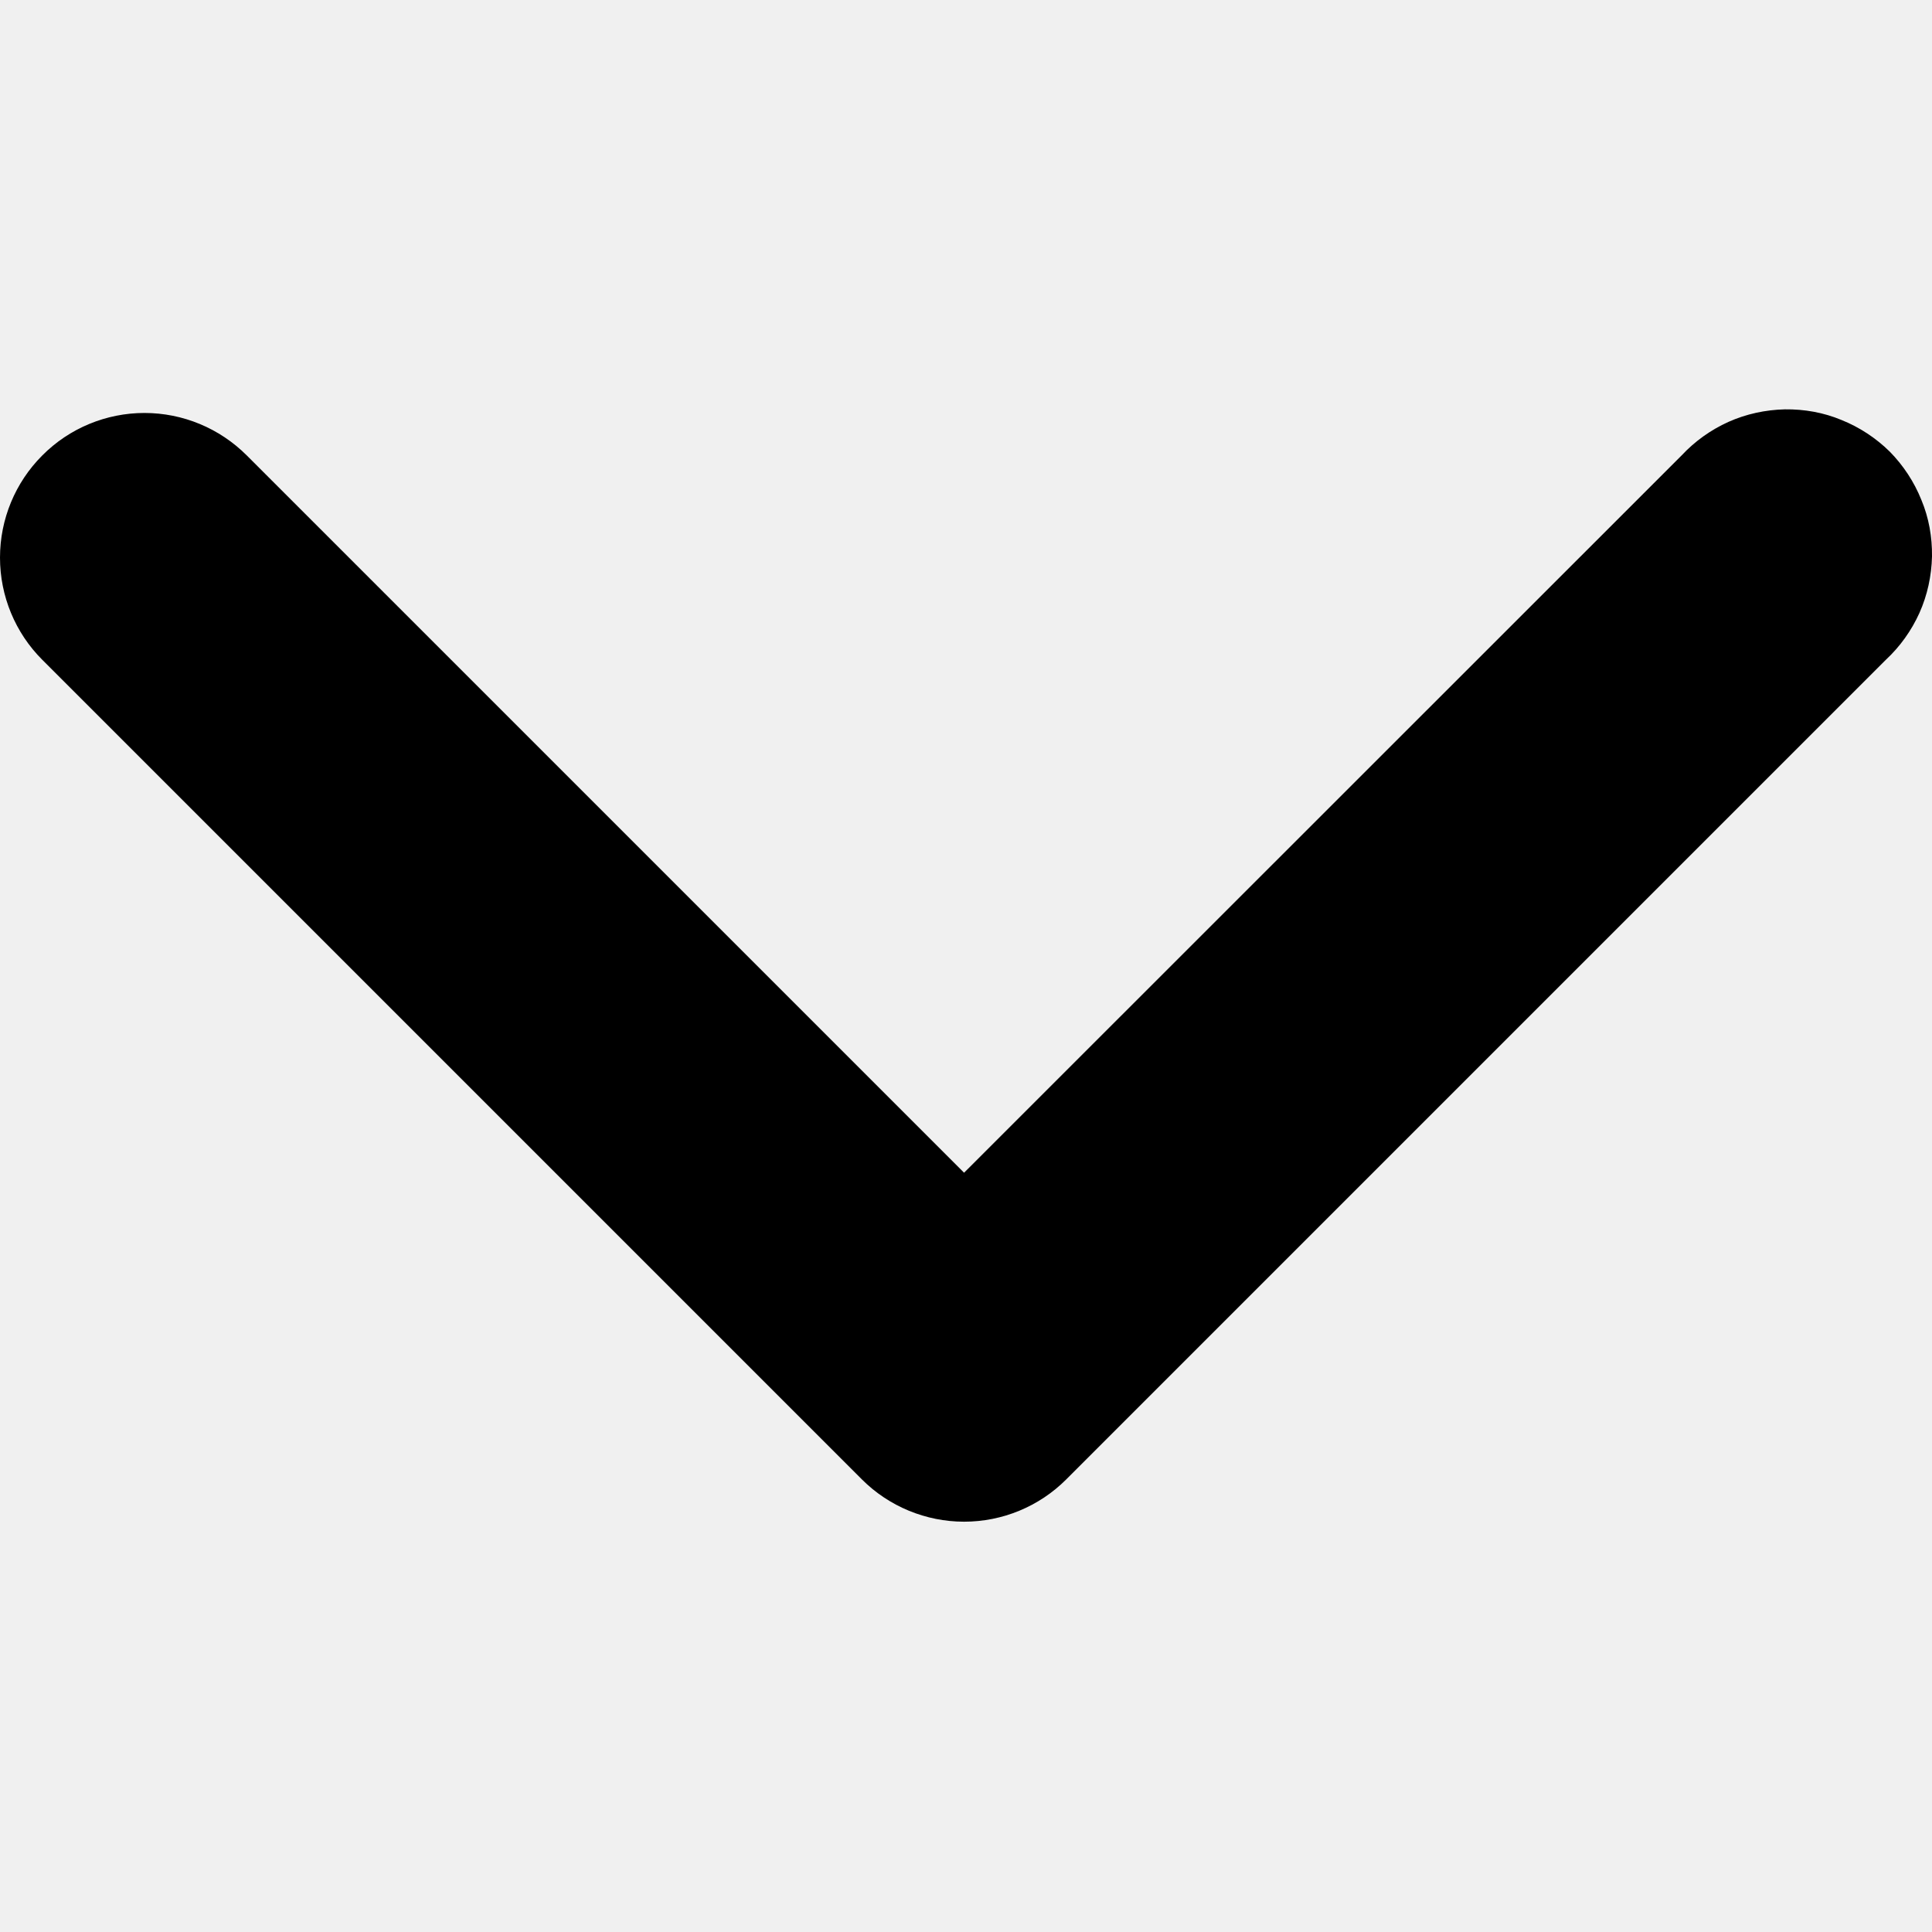
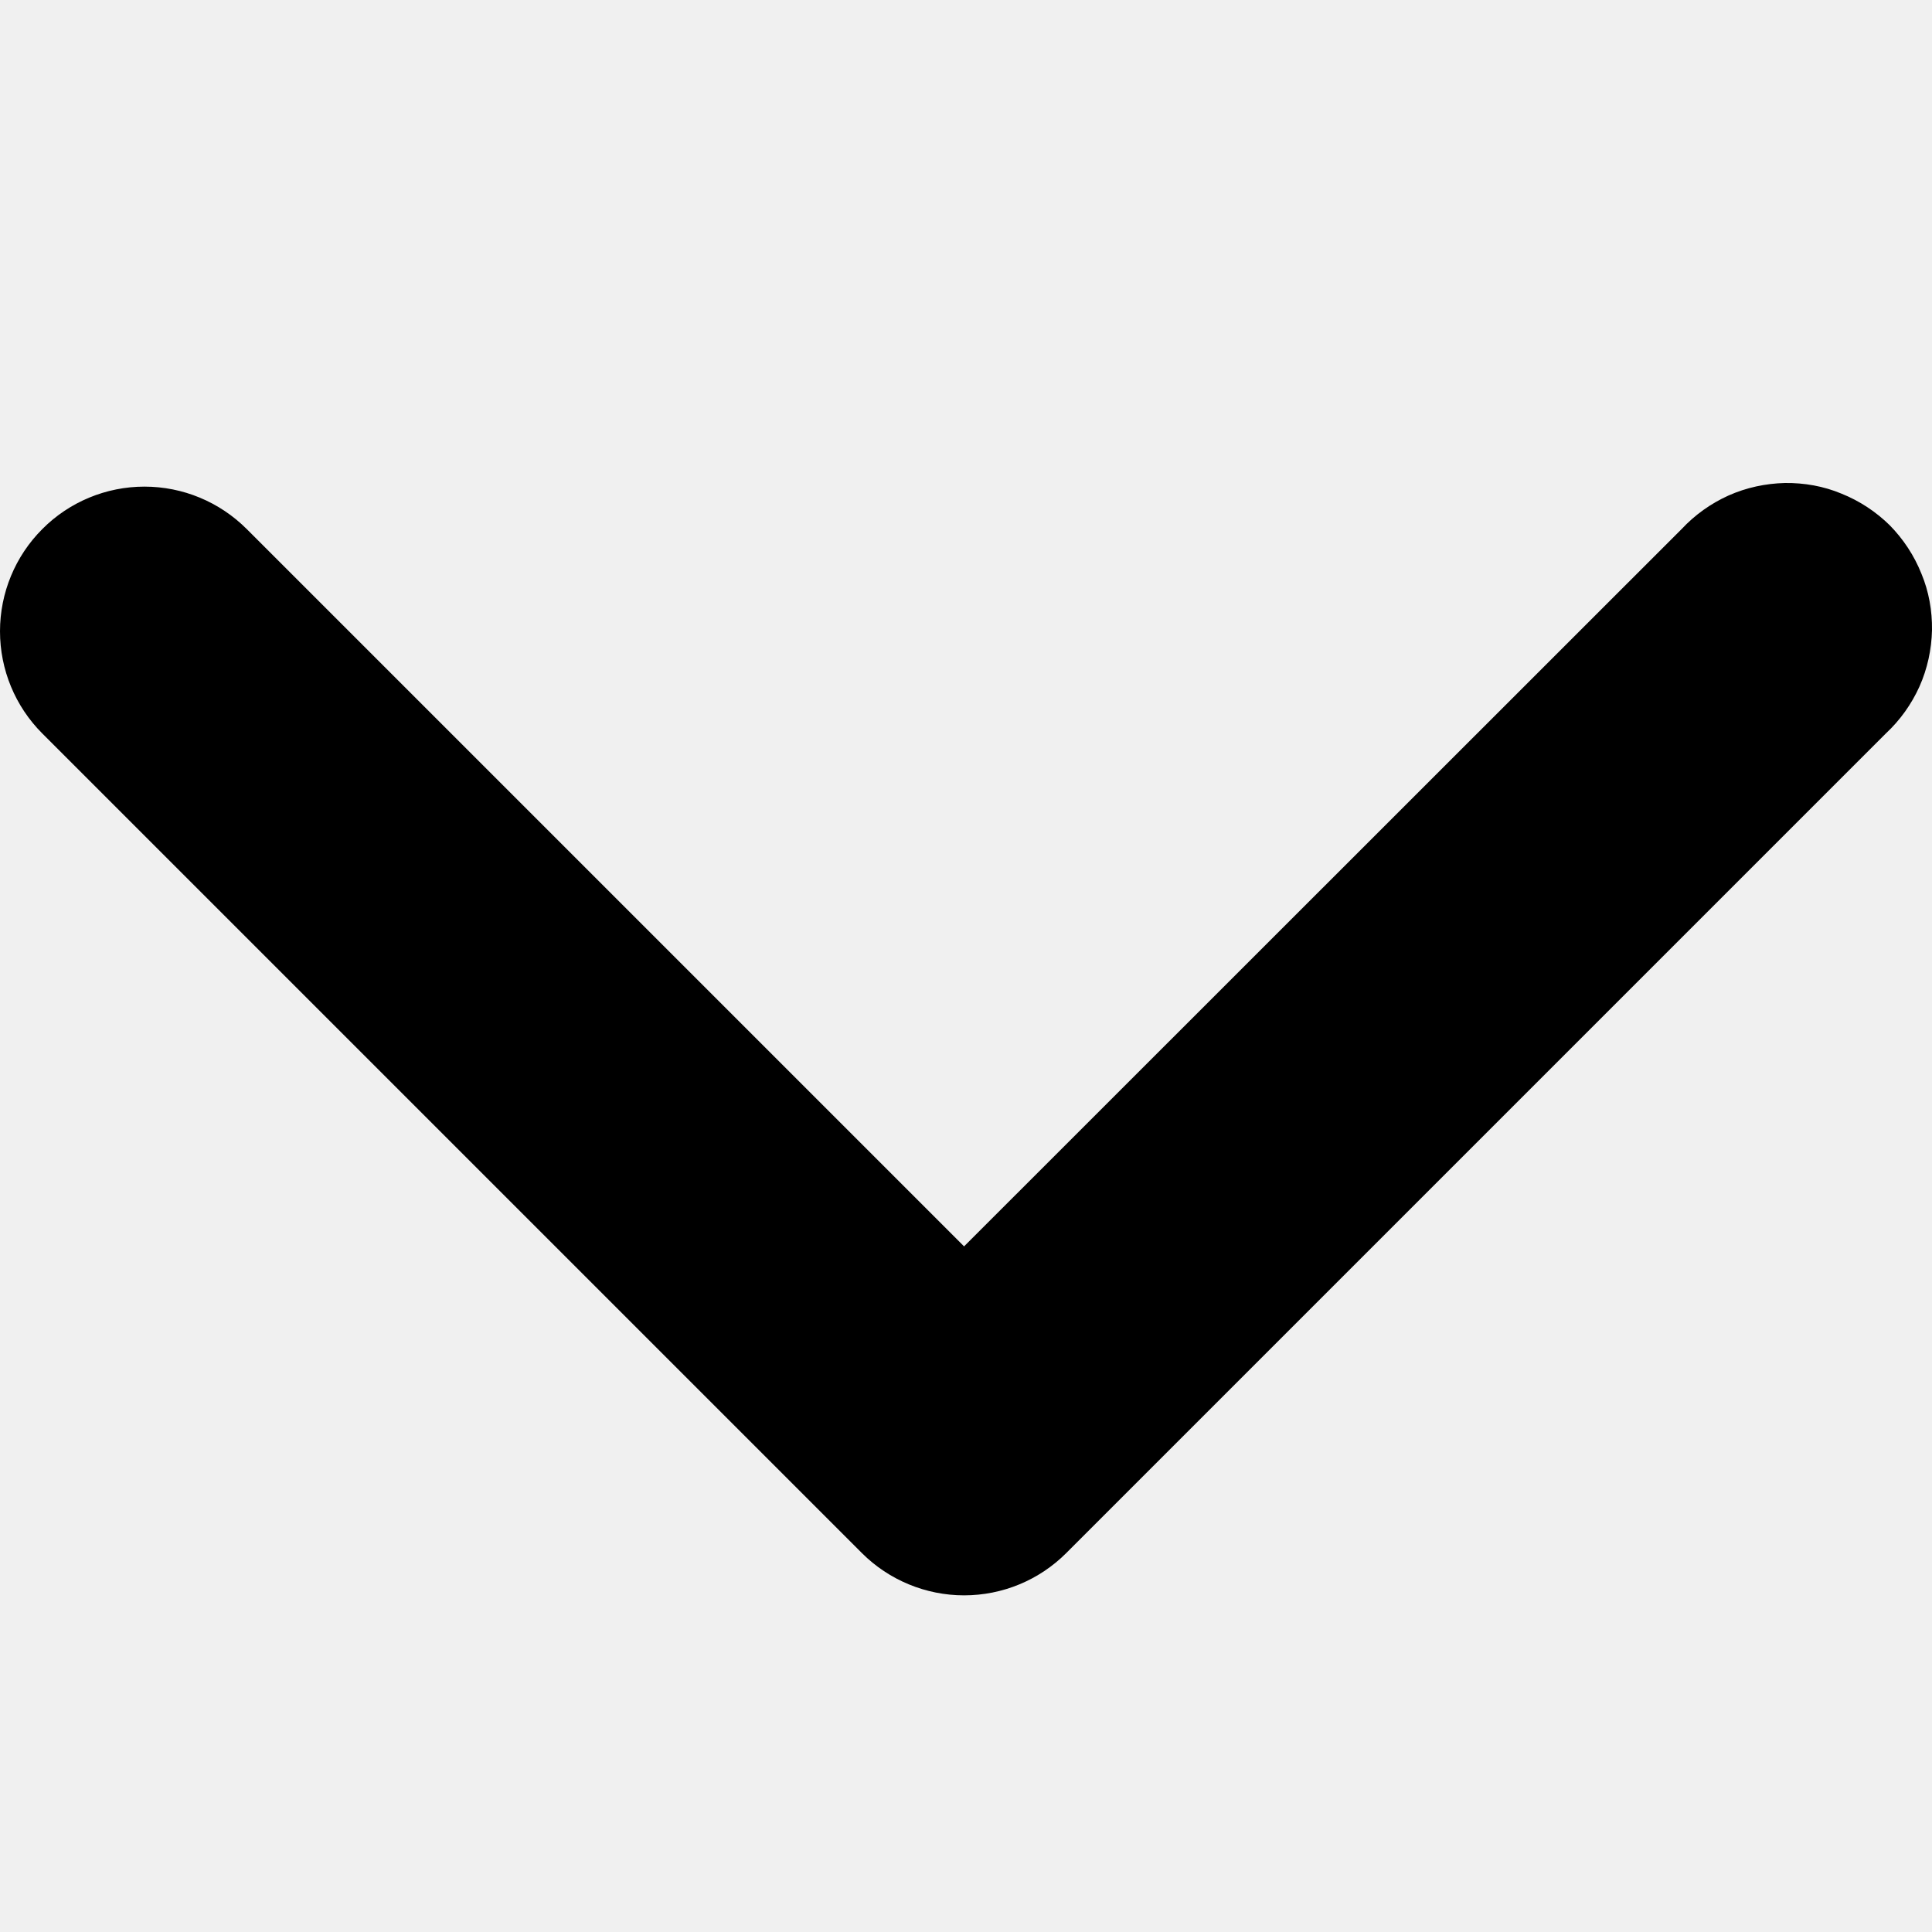
<svg xmlns="http://www.w3.org/2000/svg" width="8" height="8" viewBox="0 0 8 8" fill="none">
-   <g clip-path="url(#clip0_93_104)">
-     <path fill-rule="evenodd" clip-rule="evenodd" d="M0.175 1.886C0.287 1.773 0.44 1.71 0.598 1.71C0.757 1.71 0.909 1.773 1.022 1.886L3.992 4.856L6.963 1.886C7.018 1.827 7.084 1.78 7.157 1.747C7.231 1.714 7.31 1.697 7.391 1.695C7.471 1.694 7.551 1.708 7.625 1.739C7.7 1.769 7.768 1.814 7.825 1.87C7.881 1.927 7.926 1.995 7.956 2.07C7.987 2.144 8.001 2.224 8 2.304C7.998 2.385 7.981 2.464 7.948 2.538C7.915 2.611 7.868 2.677 7.809 2.732L4.415 6.126C4.303 6.238 4.151 6.301 3.992 6.301C3.834 6.301 3.681 6.238 3.569 6.126L0.175 2.732C0.063 2.62 0 2.468 0 2.309C0 2.15 0.063 1.998 0.175 1.886Z" fill="currentColor" />
+   <g clip-path="url(#clip0_221_504)">
+     <path fill-rule="evenodd" clip-rule="evenodd" d="M0.175 2.191C0.287 2.078 0.44 2.015 0.598 2.015C0.757 2.015 0.909 2.078 1.022 2.191L3.992 5.161L6.963 2.191C7.018 2.132 7.084 2.085 7.157 2.052C7.231 2.019 7.31 2.002 7.391 2C7.471 1.999 7.551 2.013 7.625 2.044C7.7 2.074 7.768 2.119 7.825 2.175C7.881 2.232 7.926 2.3 7.956 2.375C7.987 2.449 8.001 2.529 8 2.609C7.998 2.69 7.981 2.769 7.948 2.843C7.915 2.916 7.868 2.982 7.809 3.037L4.415 6.431C4.303 6.543 4.151 6.606 3.992 6.606C3.834 6.606 3.681 6.543 3.569 6.431L0.175 3.037C0.063 2.925 0 2.773 0 2.614C0 2.455 0.063 2.303 0.175 2.191Z" fill="currentColor" />
  </g>
  <defs>
-     <clipPath id="clip0_93_104">
+     <clipPath id="clip0_221_504">
      <rect width="8" height="8" fill="white" />
    </clipPath>
  </defs>
</svg>
